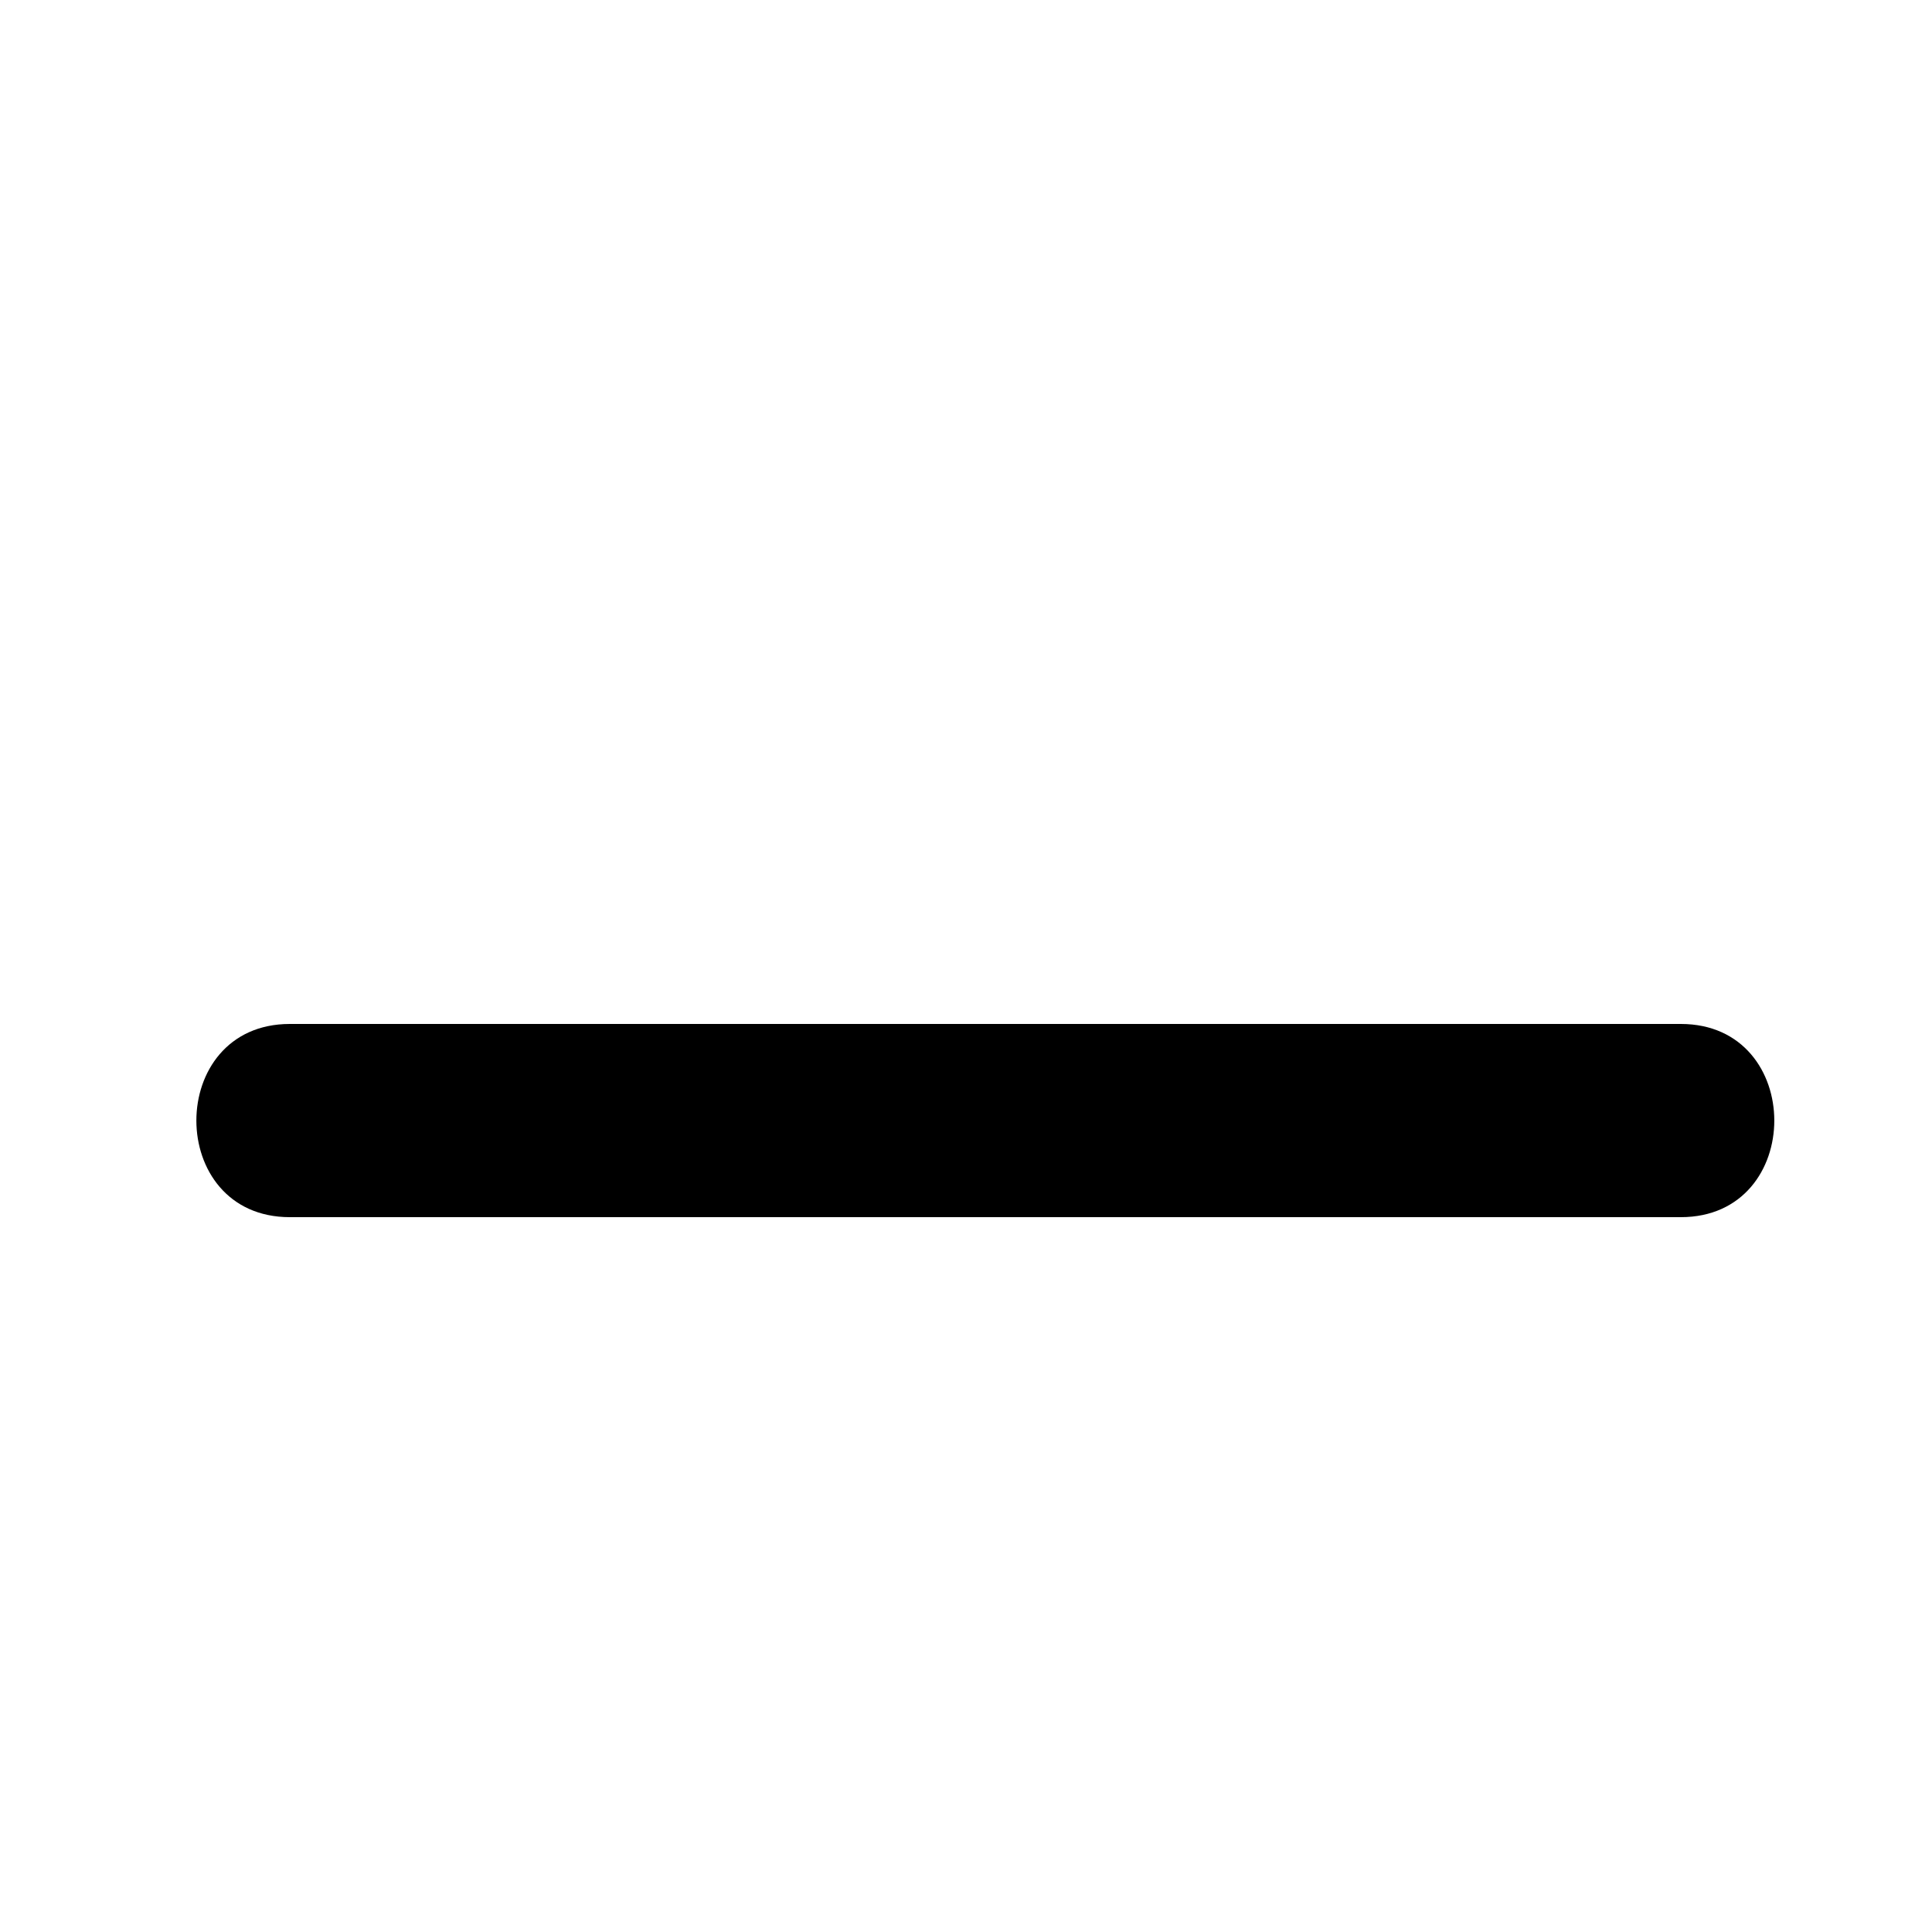
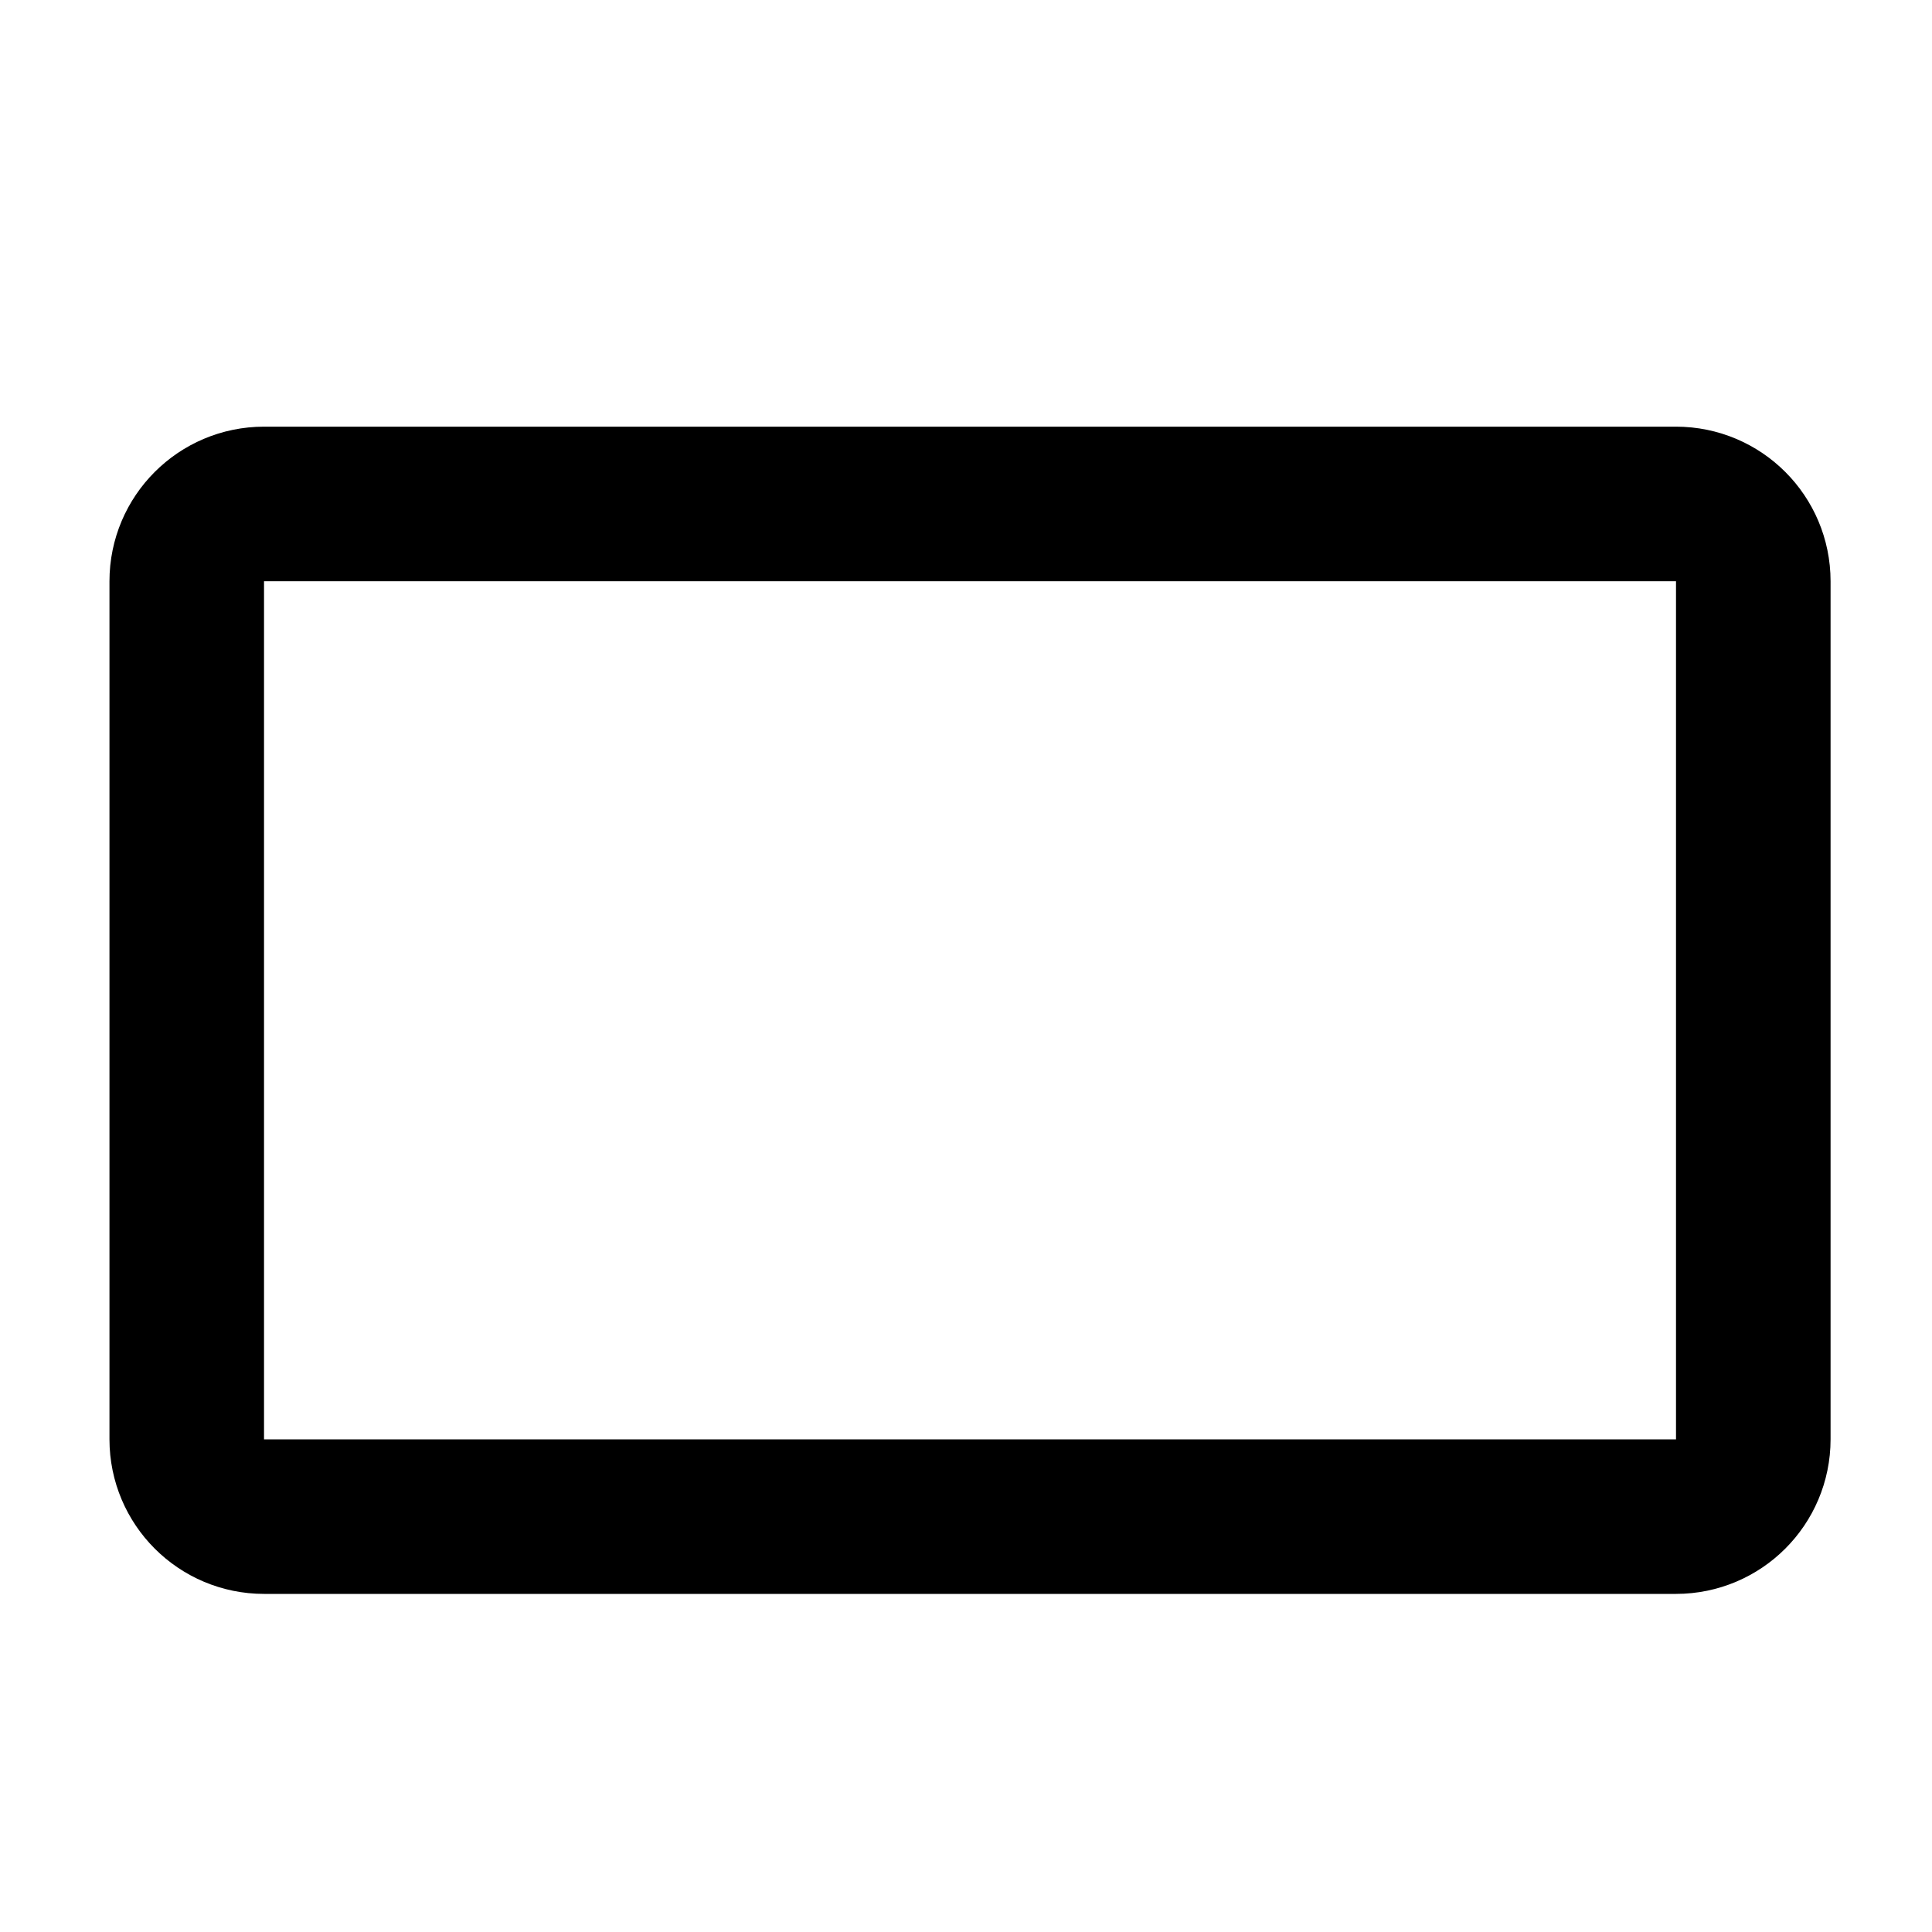
- <svg xmlns="http://www.w3.org/2000/svg" version="1.1" id="svg2" x="0px" y="0px" width="50px" height="50px" viewBox="0 0 50 50" enable-background="new 0 0 50 50" xml:space="preserve">
+ <svg xmlns="http://www.w3.org/2000/svg" version="1.1" id="Layer_2" x="0px" y="0px" width="50px" height="50px" viewBox="0 0 50 50" enable-background="new 0 0 50 50" xml:space="preserve">
  <g>
-     <line x1="7.5" y1="29" x2="43.5" y2="29" />
-     <g>
-       <path d="M7.5,31.5c12,0,24,0,36,0c3.225,0,3.225-5,0-5c-12,0-24,0-36,0C4.276,26.5,4.276,31.5,7.5,31.5L7.5,31.5z" />
-     </g>
+     <path fill="none" stroke="#000000" stroke-width="4" stroke-miterlimit="10" d="M4.833,37.25c0,1.104,0.896,2,2,2h36.542   c1.104,0,2-0.896,2-2V15.042c0-1.104-0.896-2-2-2H6.833c-1.104,0-2,0.896-2,2V37.25z" />
  </g>
</svg>
